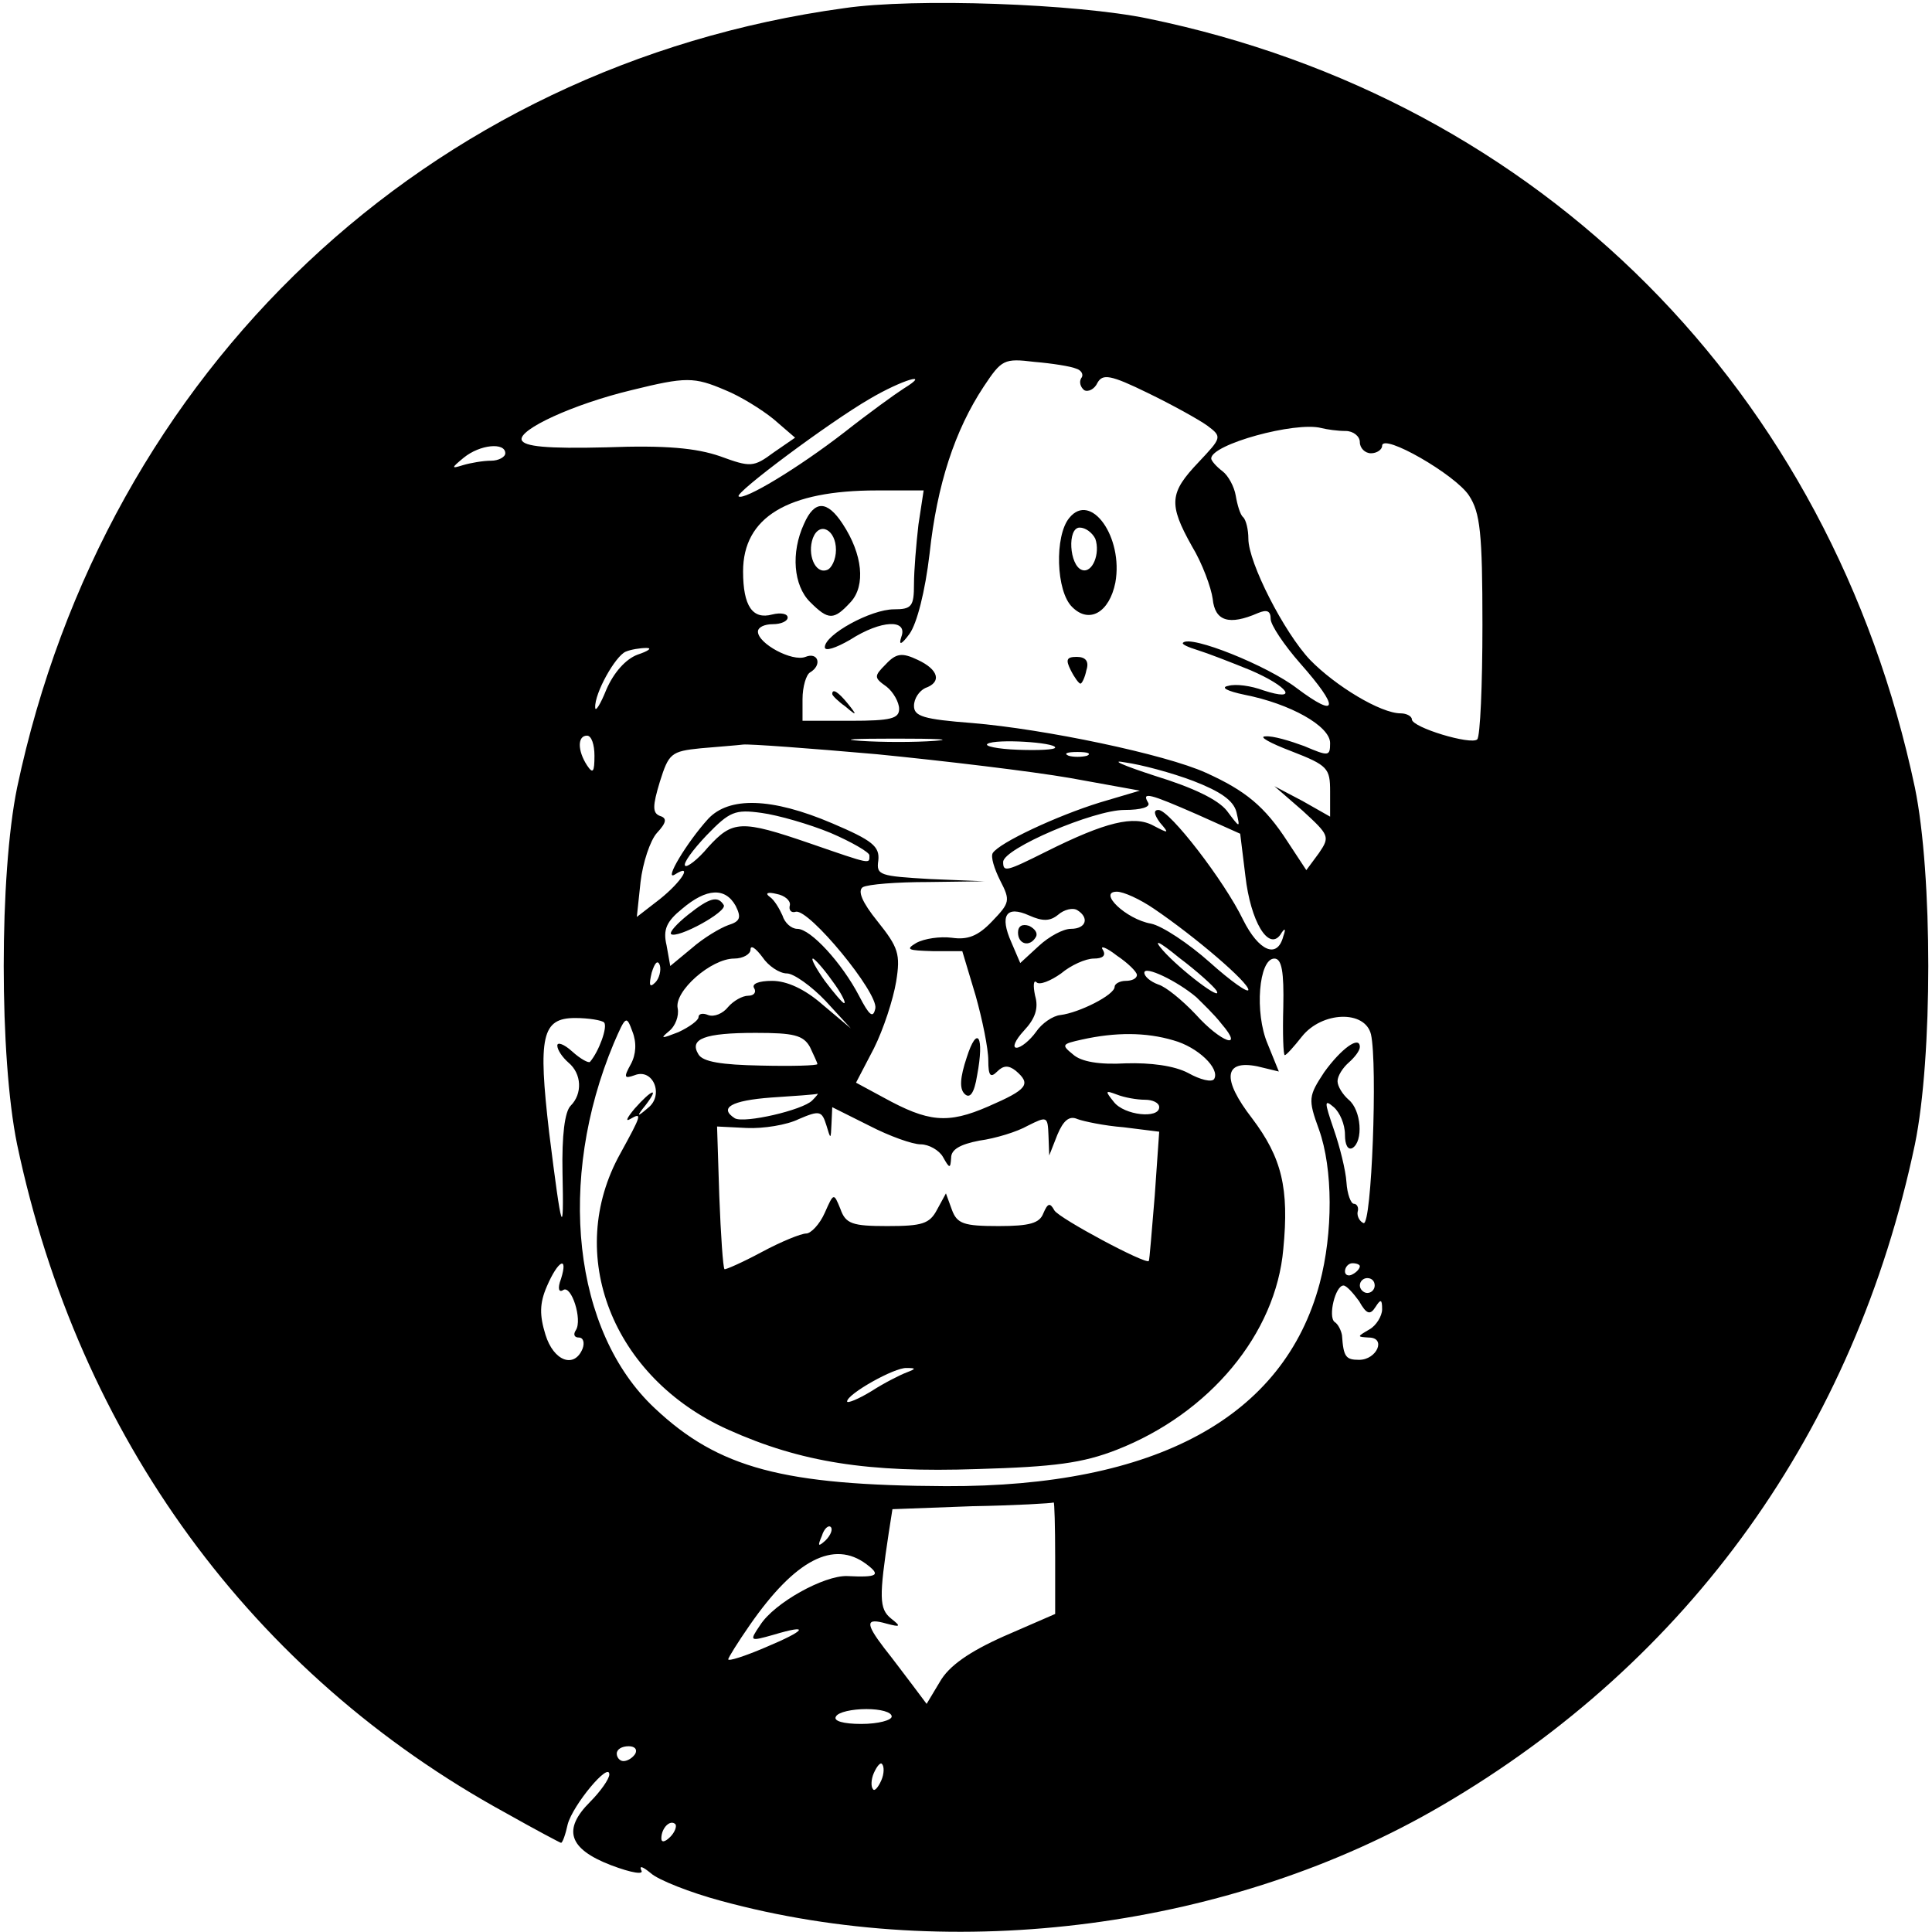
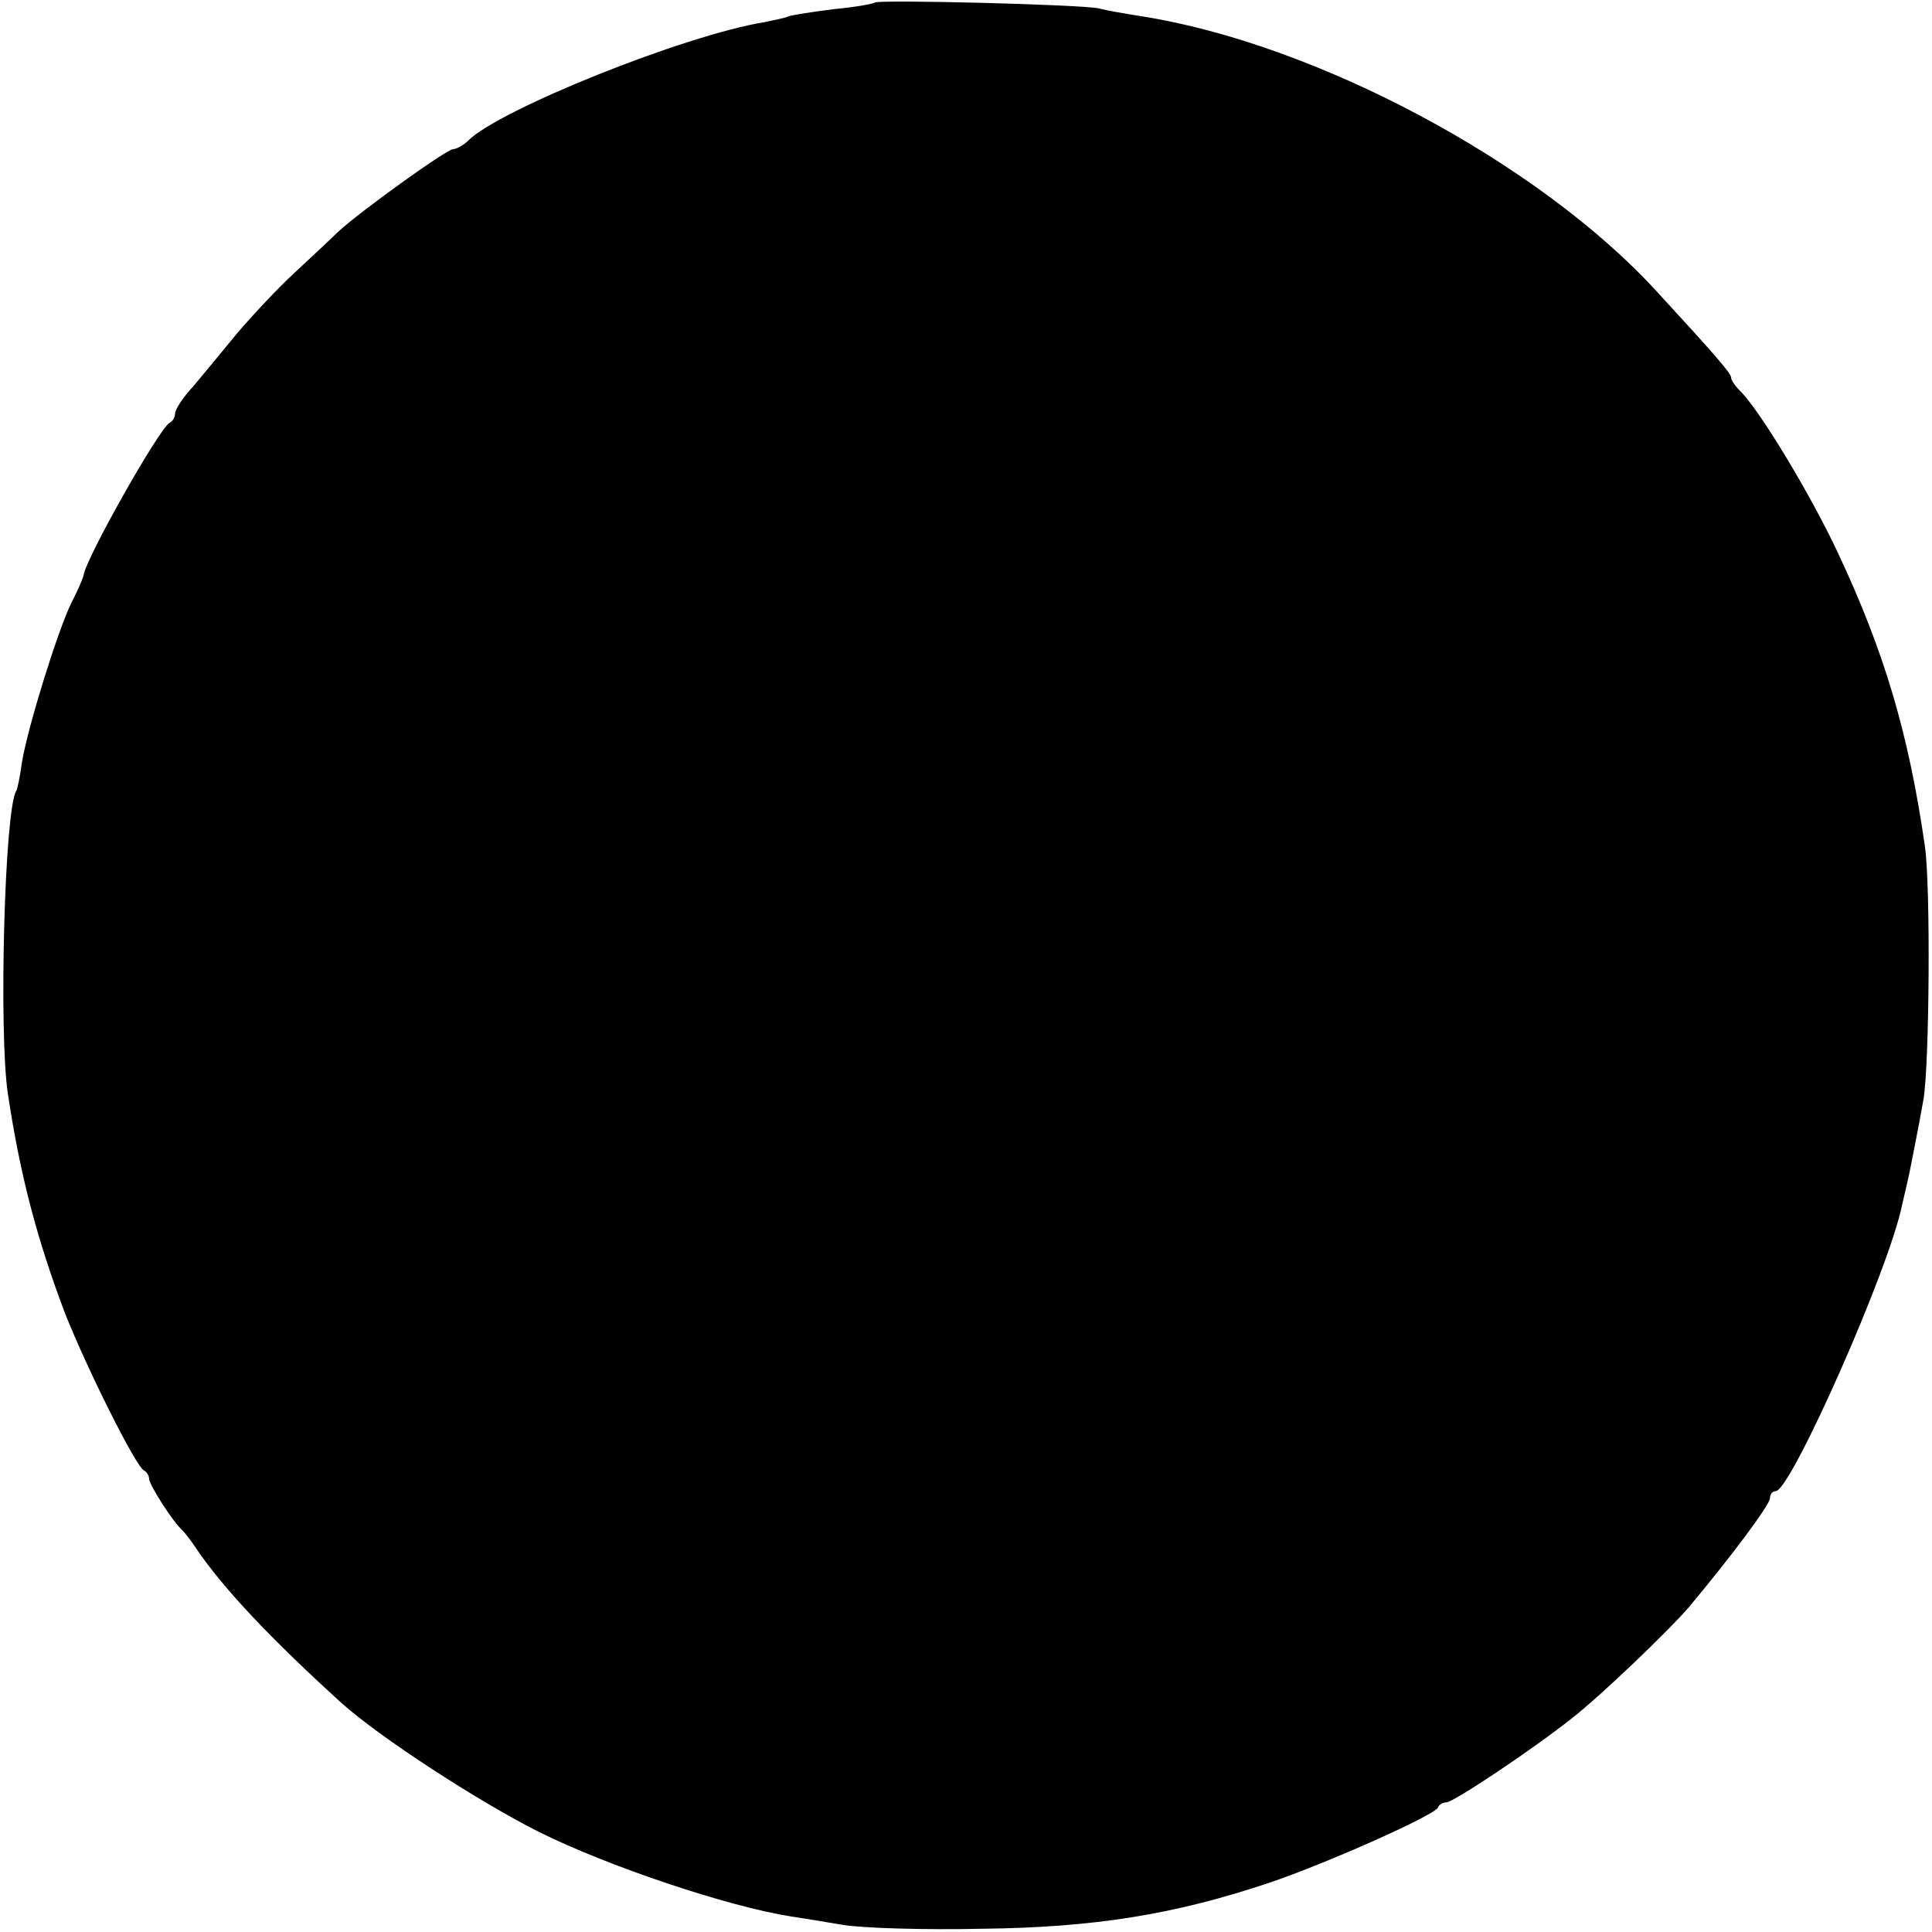
- <svg xmlns="http://www.w3.org/2000/svg" version="1.0" width="260pt" height="260pt" viewBox="0 0 260 260" preserveAspectRatio="xMidYMid meet">
-   <g transform="translate(0,260) scale(0.1,-0.1)" fill="#000000" stroke="none">
-     <path d="M1136 2589 c-561 -77 -994 -486 -1113 -1049 -24 -117 -24 -363 0 -480 83 -394 316 -713 658 -900 39 -22 73 -40 74 -40 2 0 6 11 9 25 7 26 56 85 56 67 0 -6 -12 -23 -26 -37 -37 -37 -29 -63 28 -85 29 -11 45 -13 41 -7 -3 7 2 5 13 -4 10 -9 53 -26 94 -37 315 -86 688 -37 970 128 334 195 556 505 637 890 24 117 24 363 0 480 -113 534 -503 926 -1032 1035 -96 20 -314 28 -409 14z m312 -485 c7 -2 11 -8 7 -13 -3 -5 -1 -12 4 -16 5 -3 14 1 18 10 7 12 17 11 68 -14 33 -16 69 -36 80 -44 20 -15 19 -16 -12 -49 -39 -41 -41 -56 -9 -113 14 -23 26 -56 28 -71 3 -30 22 -36 61 -19 12 5 17 3 17 -8 0 -8 18 -35 40 -60 53 -60 51 -75 -5 -33 -39 30 -143 72 -153 61 -2 -2 7 -6 20 -10 13 -4 44 -16 71 -27 51 -22 66 -43 17 -27 -16 6 -37 9 -47 6 -11 -2 -2 -7 22 -12 61 -12 115 -42 115 -65 0 -18 -2 -18 -35 -4 -19 7 -42 14 -52 13 -10 0 6 -9 35 -20 49 -19 52 -23 52 -54 l0 -34 -37 21 -38 20 38 -33 c36 -33 37 -35 22 -57 l-17 -23 -25 38 c-31 48 -57 69 -110 93 -55 25 -218 59 -315 67 -65 5 -78 9 -78 23 0 10 7 20 15 24 23 8 18 25 -10 38 -21 10 -29 9 -43 -6 -16 -16 -16 -18 1 -30 9 -7 17 -21 17 -30 0 -13 -11 -16 -65 -16 l-65 0 0 29 c0 17 5 33 10 36 17 10 11 28 -6 21 -18 -7 -64 18 -64 34 0 6 9 10 20 10 11 0 20 4 20 9 0 5 -9 7 -21 4 -26 -7 -39 11 -39 58 0 73 60 109 180 109 l63 0 -7 -46 c-3 -26 -6 -62 -6 -80 0 -30 -3 -34 -27 -34 -31 0 -93 -34 -93 -51 0 -6 15 -1 34 10 42 27 78 28 69 4 -4 -12 0 -11 11 4 10 14 21 57 27 108 10 93 34 166 73 225 24 36 27 38 68 33 24 -2 49 -6 56 -9z m-472 -29 c20 -8 49 -26 65 -39 l29 -25 -29 -20 c-27 -20 -31 -20 -72 -5 -32 11 -73 15 -153 12 -80 -2 -111 1 -114 10 -4 14 69 48 148 67 73 18 84 18 126 0z m240 2 c-11 -7 -47 -33 -80 -59 -62 -48 -135 -92 -142 -86 -5 5 121 99 176 131 44 26 85 38 46 14z m595 -57 c10 0 19 -7 19 -15 0 -8 7 -15 15 -15 8 0 15 5 15 10 0 18 99 -39 117 -67 15 -23 18 -50 18 -174 0 -81 -3 -150 -7 -154 -8 -8 -88 16 -88 27 0 4 -7 8 -15 8 -27 0 -88 37 -122 72 -35 37 -83 131 -83 163 0 12 -3 25 -7 29 -4 3 -8 17 -10 29 -2 12 -10 27 -18 33 -8 6 -15 14 -15 17 0 19 113 50 148 41 8 -2 22 -4 33 -4z m-1131 -30 c0 -5 -9 -10 -19 -10 -11 0 -28 -3 -38 -6 -16 -5 -16 -4 1 10 22 18 56 21 56 6z m178 -271 c-16 -6 -32 -24 -42 -47 -8 -20 -15 -31 -15 -24 -1 19 27 69 41 75 7 3 20 5 28 5 8 0 3 -4 -12 -9z m-58 -136 c0 -22 -2 -25 -10 -13 -13 20 -13 40 0 40 6 0 10 -12 10 -27z m458 20 c-26 -2 -71 -2 -100 0 -29 2 -8 3 47 3 55 0 79 -1 53 -3z m162 -9 c0 -3 -23 -4 -50 -3 -28 1 -46 5 -41 8 11 7 91 2 91 -5z m-240 -9 c91 -9 208 -23 260 -32 l94 -17 -54 -16 c-58 -18 -135 -54 -144 -68 -3 -5 2 -21 10 -37 14 -27 13 -30 -11 -55 -19 -20 -33 -25 -54 -22 -16 2 -37 -1 -48 -7 -15 -9 -11 -10 22 -11 l40 0 18 -60 c9 -32 17 -71 17 -87 0 -21 3 -24 12 -15 8 8 15 9 25 1 21 -18 16 -25 -37 -48 -55 -24 -81 -21 -141 12 l-37 20 24 46 c13 26 26 66 30 90 6 37 3 46 -25 81 -21 26 -27 41 -20 46 7 4 46 7 88 7 l76 1 -73 3 c-68 4 -73 5 -70 25 2 19 -8 27 -62 50 -82 35 -139 36 -167 6 -29 -32 -60 -84 -45 -75 25 16 10 -9 -20 -33 l-31 -24 5 47 c3 26 13 56 22 66 13 14 14 20 4 23 -10 4 -10 13 0 46 12 38 15 41 55 45 23 2 49 4 57 5 8 1 89 -5 180 -13z m283 -2 c-7 -2 -19 -2 -25 0 -7 3 -2 5 12 5 14 0 19 -2 13 -5z m143 -34 c36 -14 54 -26 58 -42 5 -22 5 -22 -13 2 -12 15 -45 31 -97 47 -43 14 -61 22 -40 18 22 -3 63 -14 92 -25z m5 -45 l58 -26 7 -57 c7 -61 31 -101 47 -79 6 10 8 9 4 -2 -8 -31 -33 -20 -54 22 -25 52 -99 148 -114 148 -7 0 -6 -6 2 -17 13 -15 12 -15 -9 -4 -26 14 -64 5 -144 -35 -54 -27 -58 -28 -58 -14 0 18 122 70 163 70 23 0 36 4 32 10 -9 15 2 12 66 -16z m-493 -25 c28 -12 52 -26 52 -30 0 -12 4 -13 -80 16 -93 32 -104 31 -137 -5 -14 -17 -29 -28 -31 -25 -3 3 10 21 29 41 31 32 38 35 74 30 22 -3 64 -15 93 -27z m-128 -98 c8 -16 6 -21 -10 -26 -11 -4 -33 -17 -49 -31 l-29 -24 -5 28 c-5 21 0 32 21 49 33 28 58 29 72 4z m73 1 c-2 -7 2 -11 8 -9 18 4 111 -109 107 -130 -3 -14 -8 -10 -22 17 -23 44 -65 90 -83 90 -8 0 -17 8 -20 18 -4 9 -11 21 -17 25 -7 5 -3 7 9 4 11 -2 19 -9 18 -15z m490 -5 c56 -38 127 -99 127 -109 0 -5 -23 11 -52 37 -28 25 -64 49 -79 52 -34 6 -72 43 -46 43 9 0 31 -10 50 -23z m-129 -8 c8 7 20 10 26 6 16 -10 12 -25 -9 -25 -10 0 -29 -10 -43 -23 l-25 -23 -12 28 c-16 36 -7 50 24 36 18 -8 28 -8 39 1z m213 -102 c10 -17 -49 28 -72 54 -14 16 -6 13 22 -10 24 -18 46 -38 50 -44z m-578 23 c9 0 33 -17 52 -37 l34 -37 -38 32 c-24 21 -48 32 -68 32 -18 0 -28 -4 -24 -10 3 -5 0 -10 -8 -10 -8 0 -20 -7 -27 -15 -7 -9 -19 -14 -27 -11 -7 3 -13 2 -13 -3 0 -4 -12 -13 -27 -20 -23 -9 -25 -9 -13 1 9 7 14 21 12 31 -5 23 45 67 76 67 12 0 22 6 22 12 0 7 7 2 16 -10 8 -12 23 -22 33 -22z m471 -2 c0 -5 -7 -8 -15 -8 -8 0 -15 -4 -15 -8 0 -11 -48 -35 -73 -38 -10 -1 -25 -11 -33 -23 -8 -11 -20 -21 -26 -21 -6 0 -2 10 10 23 15 16 20 30 15 47 -3 14 -2 22 2 18 4 -4 19 2 33 12 13 11 33 20 44 20 12 0 17 4 12 12 -4 6 5 3 19 -8 15 -10 27 -22 27 -26z m-648 -10 c-8 -8 -9 -4 -5 13 4 13 8 18 11 10 2 -7 -1 -18 -6 -23z m238 2 c12 -16 19 -30 16 -30 -2 0 -14 14 -26 30 -12 17 -19 30 -16 30 2 0 14 -13 26 -30z m607 -35 c-1 -36 0 -65 2 -65 2 0 12 11 23 25 27 34 85 36 93 3 9 -40 1 -258 -10 -254 -5 2 -9 9 -8 15 2 6 -1 11 -5 11 -4 0 -9 13 -10 29 -1 16 -9 48 -17 71 -13 38 -13 41 0 30 8 -7 15 -23 15 -37 0 -14 4 -21 10 -18 15 9 12 51 -5 65 -8 7 -15 18 -15 25 0 7 7 18 15 25 8 7 15 16 15 21 0 16 -25 -2 -48 -34 -21 -32 -22 -36 -7 -77 19 -53 19 -139 1 -207 -48 -180 -220 -274 -503 -273 -219 1 -306 24 -392 105 -110 103 -132 307 -55 491 16 37 17 38 25 16 6 -15 5 -31 -2 -44 -10 -18 -9 -20 5 -15 25 10 40 -27 18 -44 -15 -13 -16 -12 -3 4 19 25 8 21 -15 -5 -10 -12 -13 -18 -6 -14 17 10 15 5 -13 -46 -76 -136 -11 -302 145 -372 98 -44 188 -58 335 -53 104 3 142 8 188 26 125 49 214 156 224 270 8 82 -2 123 -42 176 -41 53 -38 79 7 70 l29 -7 -15 37 c-18 42 -12 115 9 115 10 0 13 -18 12 -65z m-117 13 c8 -8 24 -23 34 -36 31 -36 -1 -25 -35 13 -18 19 -40 37 -50 40 -11 4 -19 11 -19 16 0 10 44 -11 70 -33z m-797 -34 c5 -6 -7 -39 -19 -53 -2 -2 -13 4 -24 14 -11 10 -20 13 -20 8 0 -6 7 -16 15 -23 18 -15 19 -42 3 -58 -8 -8 -12 -40 -11 -90 2 -91 -1 -82 -18 54 -15 129 -10 154 35 154 18 0 36 -3 39 -6z m277 -33 c5 -11 10 -21 10 -23 0 -2 -34 -3 -76 -2 -53 1 -78 5 -84 15 -13 21 8 29 77 29 51 0 64 -3 73 -19z m489 9 c33 -9 63 -38 55 -52 -3 -5 -19 -1 -35 8 -19 10 -51 14 -84 13 -35 -2 -60 2 -71 12 -16 13 -15 14 12 20 45 10 86 10 123 -1z m-486 -81 c-13 -13 -91 -31 -104 -24 -22 14 -5 24 49 28 31 2 59 4 62 5 2 1 -1 -3 -7 -9z m448 1 c10 0 19 -4 19 -10 0 -16 -47 -11 -61 7 -12 15 -12 16 4 10 10 -4 27 -7 38 -7z m-422 -32 l1 22 50 -25 c27 -14 58 -25 69 -25 11 0 25 -8 30 -17 9 -16 10 -16 11 -1 0 11 12 18 38 23 22 3 51 12 65 20 26 13 27 13 28 -13 l1 -27 11 28 c8 19 16 26 27 21 8 -3 36 -9 62 -11 l48 -6 -6 -86 c-4 -47 -7 -87 -8 -88 -4 -5 -120 57 -127 68 -6 11 -9 10 -15 -4 -5 -13 -18 -17 -60 -17 -47 0 -56 3 -63 22 l-8 22 -12 -22 c-10 -19 -20 -22 -67 -22 -47 0 -56 3 -63 23 -9 22 -9 22 -21 -5 -7 -16 -19 -28 -25 -28 -7 0 -34 -11 -60 -25 -26 -14 -49 -24 -50 -23 -2 2 -5 46 -7 98 l-3 94 40 -2 c22 -1 54 4 70 12 28 12 31 11 37 -8 6 -20 6 -20 7 2z m-364 -209 c-5 -13 -3 -19 3 -15 11 7 26 -40 17 -54 -4 -6 -2 -10 4 -10 6 0 8 -7 5 -15 -11 -27 -39 -17 -50 19 -8 26 -8 42 2 65 15 35 29 42 19 10z m1075 17 c0 -3 -4 -8 -10 -11 -5 -3 -10 -1 -10 4 0 6 5 11 10 11 6 0 10 -2 10 -4z m20 -26 c0 -5 -4 -10 -10 -10 -5 0 -10 5 -10 10 0 6 5 10 10 10 6 0 10 -4 10 -10z m-21 -21 c10 -18 15 -19 22 -8 7 11 9 11 9 -3 0 -9 -8 -22 -17 -27 -17 -10 -17 -10 -1 -11 24 0 11 -30 -13 -30 -18 0 -21 4 -23 33 -1 6 -5 15 -10 18 -9 7 1 49 12 49 4 0 13 -10 21 -21z m-609 -96 c-8 -3 -30 -14 -47 -25 -18 -11 -33 -17 -33 -14 0 10 64 46 80 45 13 0 13 -1 0 -6z m200 -249 l0 -76 -69 -30 c-47 -21 -74 -40 -86 -61 l-18 -30 -18 24 c-10 13 -27 36 -39 51 -26 34 -25 41 3 33 19 -5 20 -4 6 7 -16 13 -16 29 -3 115 l5 32 107 4 c59 1 108 4 110 5 1 1 2 -32 2 -74z m-309 23 c-10 -9 -11 -8 -5 6 3 10 9 15 12 12 3 -3 0 -11 -7 -18z m55 -32 c20 -15 15 -18 -26 -16 -31 1 -98 -36 -117 -66 -15 -22 -14 -22 18 -13 50 15 44 6 -11 -17 -28 -12 -50 -19 -50 -16 0 2 13 23 29 46 61 88 113 115 157 82z m34 -205 c0 -5 -18 -10 -41 -10 -24 0 -38 4 -34 10 3 6 22 10 41 10 19 0 34 -4 34 -10z m-345 -50 c-3 -5 -10 -10 -16 -10 -5 0 -9 5 -9 10 0 6 7 10 16 10 8 0 12 -4 9 -10z m331 -36 c-4 -9 -9 -15 -11 -12 -3 3 -3 13 1 22 4 9 9 15 11 12 3 -3 3 -13 -1 -22z m-284 -76 c-7 -7 -12 -8 -12 -2 0 14 12 26 19 19 2 -3 -1 -11 -7 -17z" />
-     <path d="M1082 1895 c-18 -39 -14 -83 8 -105 25 -25 32 -25 55 0 20 22 16 64 -11 105 -21 32 -38 32 -52 0z m43 -35 c0 -13 -6 -25 -12 -27 -16 -6 -27 21 -19 43 9 23 31 11 31 -16z" />
-     <path d="M1439 1903 c-20 -24 -18 -99 4 -120 23 -23 50 -7 58 33 11 61 -33 123 -62 87z m35 -28 c7 -20 -4 -47 -18 -42 -17 6 -20 57 -3 57 8 0 17 -7 21 -15z" />
-     <path d="M1441 1698 c5 -10 11 -18 13 -18 2 0 6 8 8 18 4 12 -1 18 -13 18 -14 0 -15 -4 -8 -18z" />
-     <path d="M1120 1666 c0 -2 8 -10 18 -17 15 -13 16 -12 3 4 -13 16 -21 21 -21 13z" />
-     <path d="M1301 1177 c-9 -27 -10 -42 -3 -49 7 -7 13 0 17 25 10 53 0 68 -14 24z" />
-     <path d="M926 1369 c-15 -12 -25 -23 -23 -26 8 -7 76 30 71 39 -8 13 -19 10 -48 -13z" />
-     <path d="M1370 1345 c0 -16 16 -20 24 -6 3 5 -1 11 -9 15 -9 3 -15 0 -15 -9z" />
+ <svg xmlns="http://www.w3.org/2000/svg" version="1.0" width="298pt" height="298pt" viewBox="0 0 298 298" preserveAspectRatio="xMidYMid meet">
+   <g transform="translate(0,298) scale(0.1,-0.1)" fill="#000000" stroke="none">
+     <path d="M1349 2976 c-2 -2 -30 -7 -62 -10 -32 -4 -64 -9 -70 -11 -7 -3 -23 -6 -37 -9 -124 -20 -410 -135 -458 -183 -7 -7 -18 -13 -23 -13 -10 0 -146 -98 -178 -128 -9 -9 -40 -38 -67 -63 -27 -25 -67 -68 -89 -94 -22 -27 -52 -63 -67 -81 -16 -17 -28 -36 -28 -42 0 -6 -4 -12 -8 -14 -15 -6 -130 -210 -133 -235 -1 -5 -9 -24 -19 -43 -21 -43 -67 -191 -76 -245 -3 -22 -7 -42 -9 -45 -18 -29 -27 -371 -13 -466 19 -127 45 -225 88 -339 34 -86 110 -238 122 -243 4 -2 8 -8 8 -13 0 -9 37 -67 51 -79 3 -3 12 -14 20 -26 42 -63 118 -143 226 -241 58 -52 208 -150 303 -198 108 -54 294 -116 390 -131 14 -2 50 -8 80 -13 30 -5 126 -8 215 -6 173 2 297 22 443 71 86 29 255 104 260 116 2 5 8 8 13 8 11 0 135 83 194 130 46 36 150 136 180 171 66 79 125 158 125 168 0 6 4 11 9 11 23 0 175 342 195 442 3 13 8 34 11 48 5 26 13 64 22 115 9 55 11 329 2 390 -25 174 -63 301 -134 452 -41 88 -121 221 -151 250 -8 8 -14 17 -14 21 0 6 -23 33 -116 134 -182 198 -525 381 -794 423 -25 4 -54 9 -65 12 -25 6 -341 14 -346 9z" />
  </g>
</svg>
